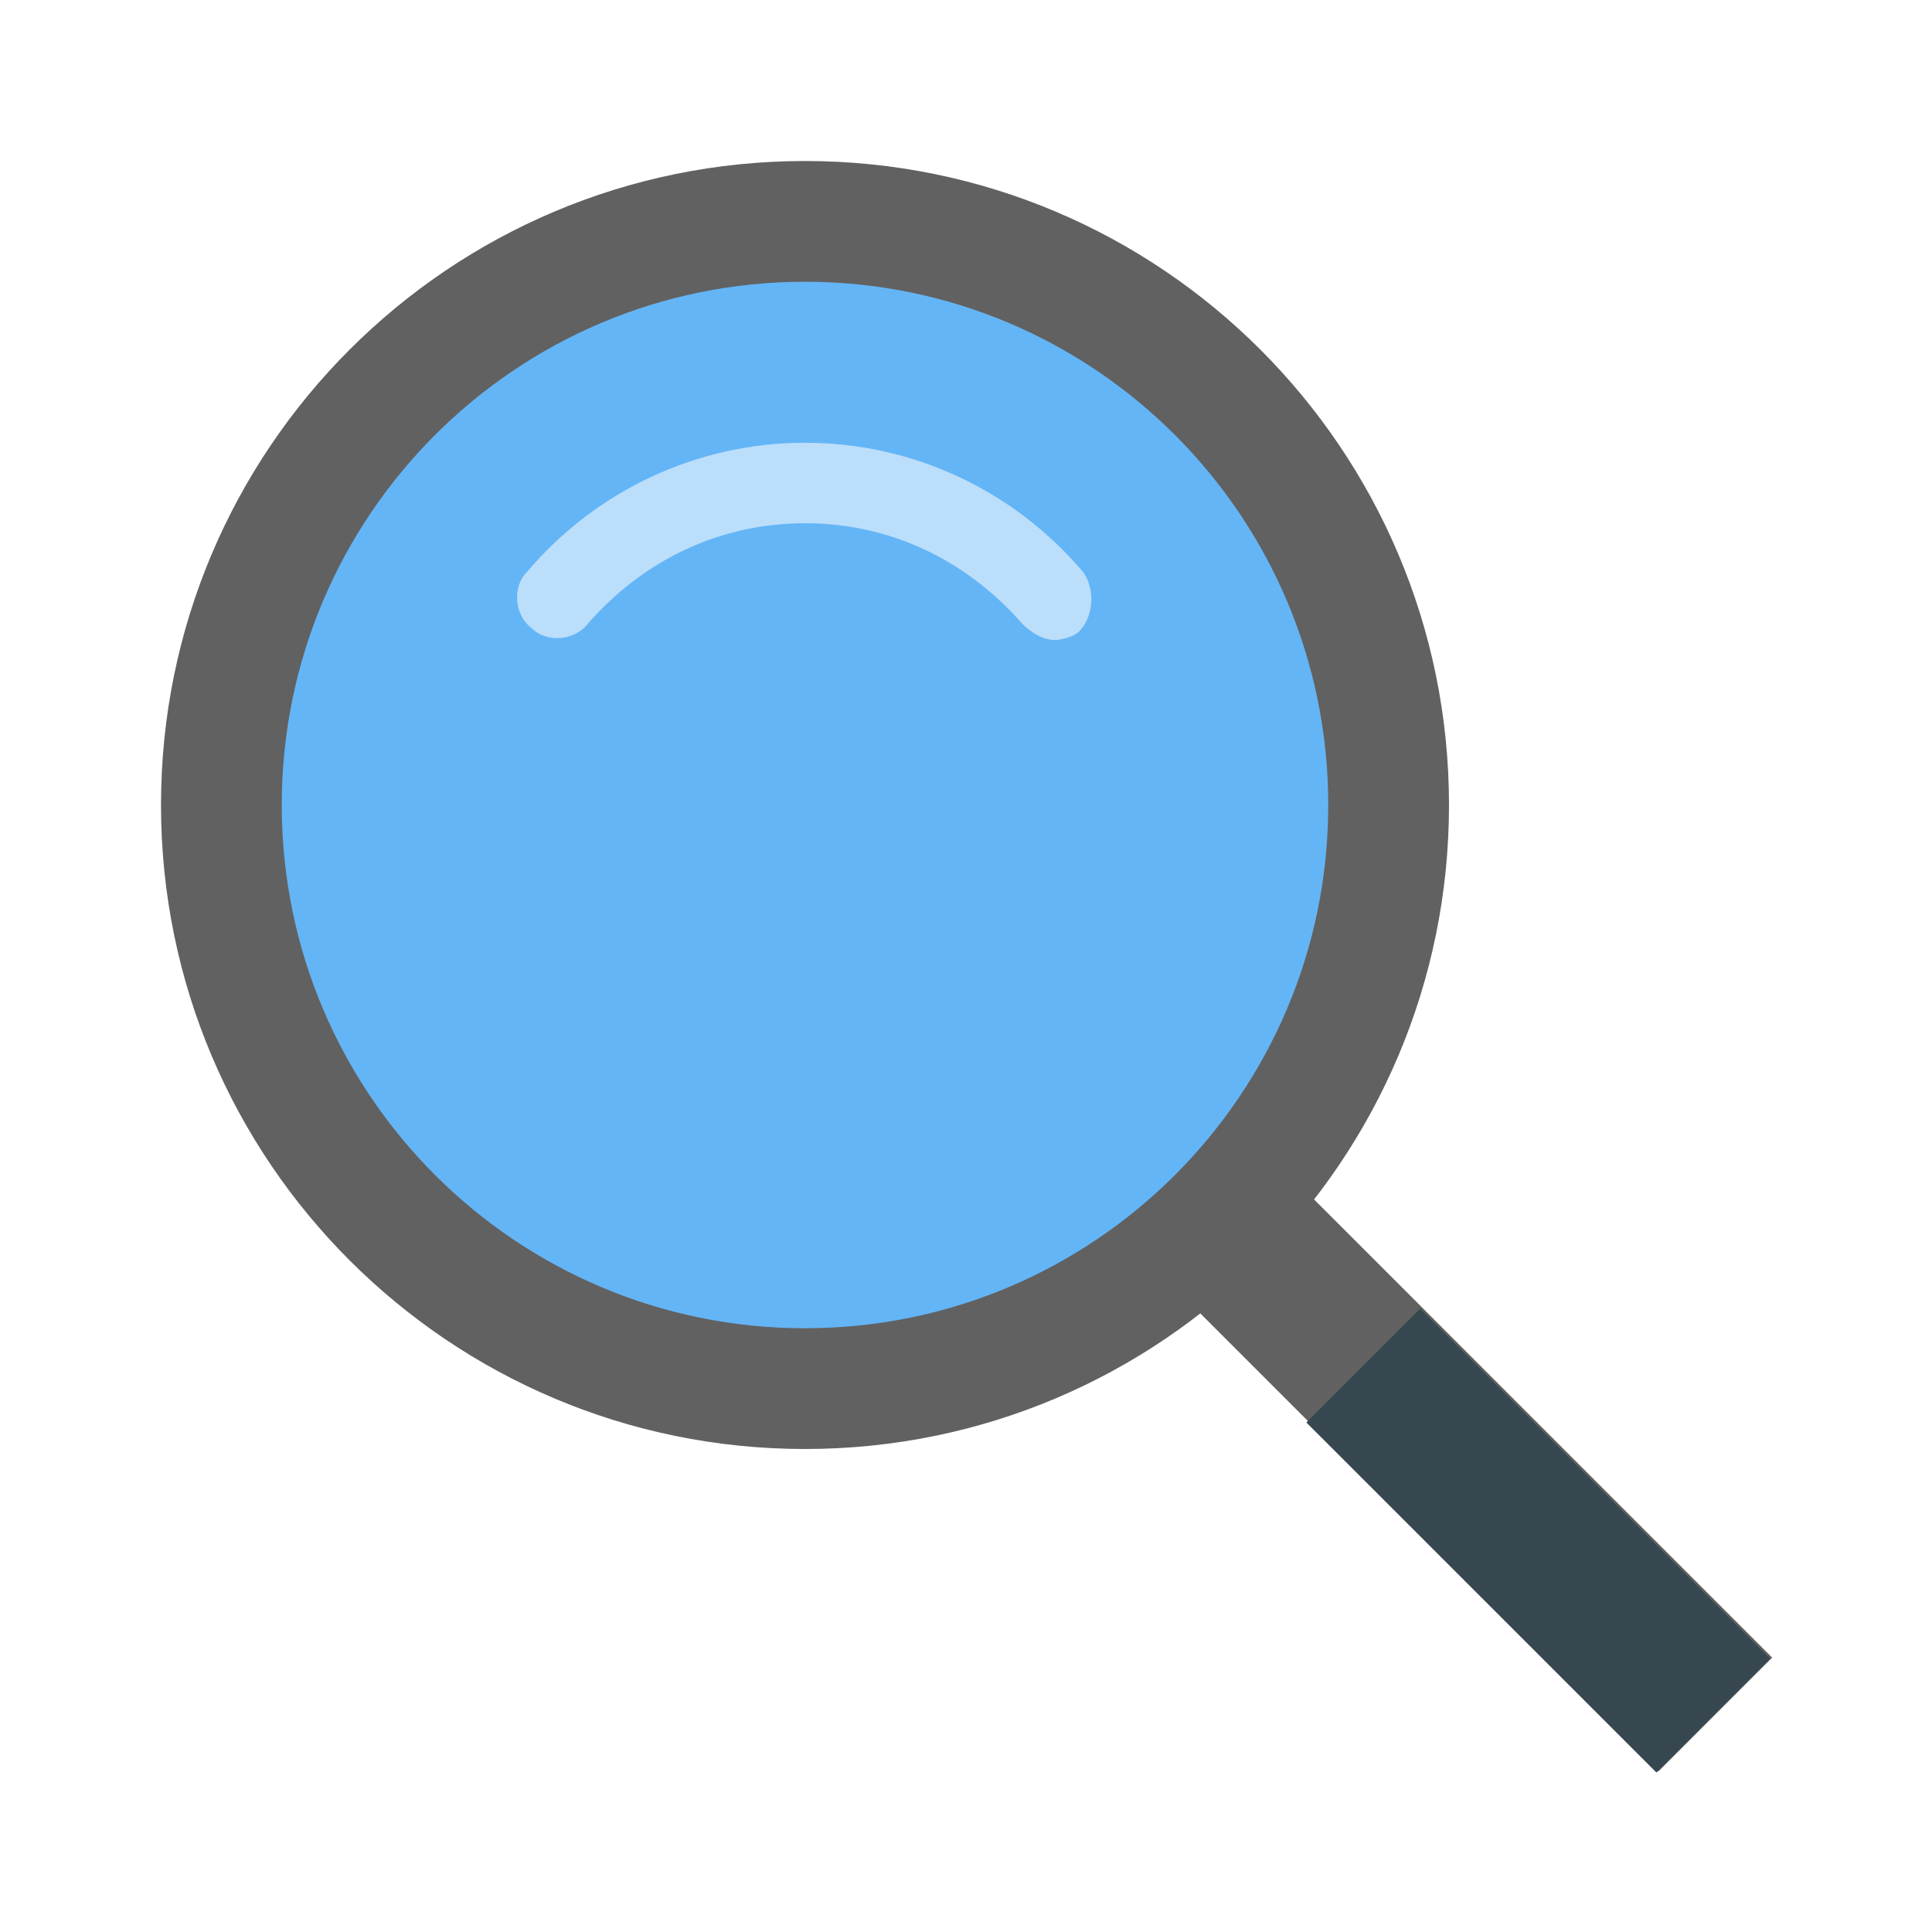
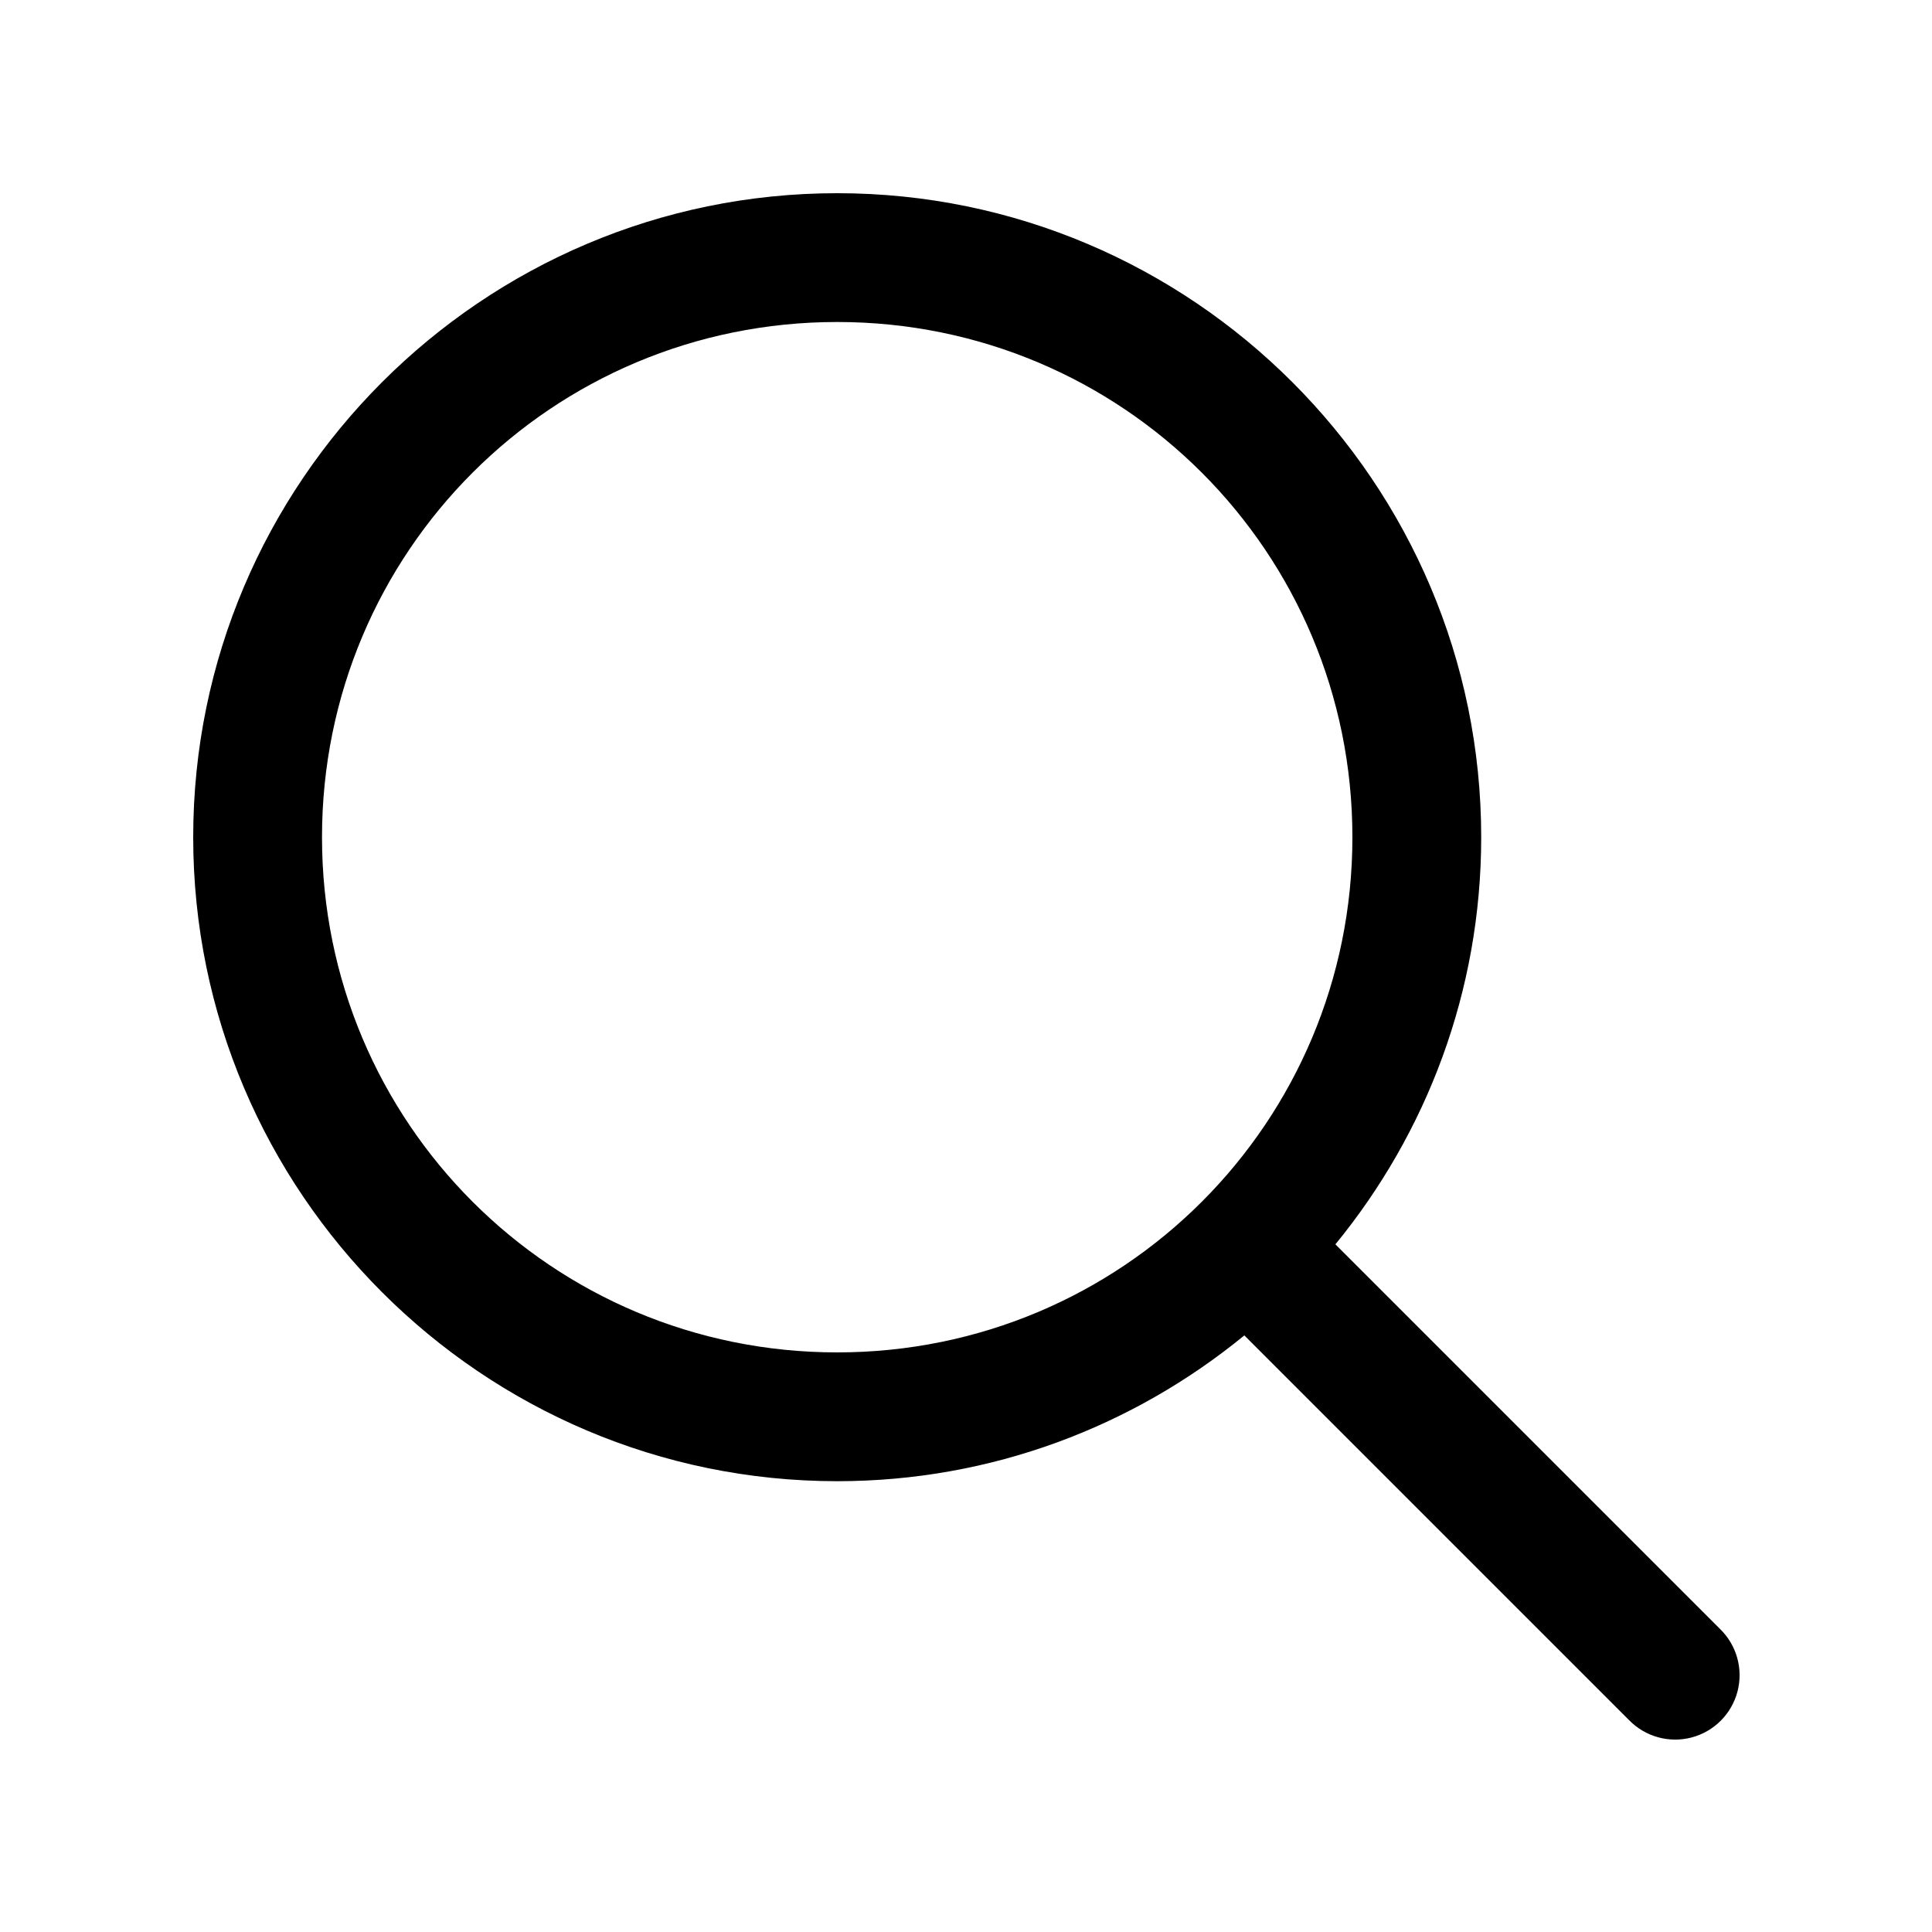
- <svg xmlns="http://www.w3.org/2000/svg" viewBox="0 0 48 48" width="24px" height="24px">
-   <path fill="#616161" d="M34.6 28.1H38.6V45.1H34.6z" transform="rotate(-45.001 36.586 36.587)" />
-   <path fill="#616161" d="M20 4A16 16 0 1 0 20 36A16 16 0 1 0 20 4Z" />
-   <path fill="#37474F" d="M36.2 32.1H40.2V44.4H36.2z" transform="rotate(-45.001 38.24 38.24)" />
-   <path fill="#64B5F6" d="M20 7A13 13 0 1 0 20 33A13 13 0 1 0 20 7Z" />
-   <path fill="#BBDEFB" d="M26.9,14.2c-1.7-2-4.2-3.2-6.9-3.2s-5.2,1.2-6.9,3.2c-0.4,0.4-0.3,1.1,0.1,1.4c0.4,0.4,1.1,0.3,1.4-0.1C16,13.9,17.9,13,20,13s4,0.9,5.4,2.5c0.2,0.2,0.5,0.4,0.8,0.4c0.2,0,0.5-0.1,0.6-0.2C27.2,15.3,27.2,14.6,26.9,14.2z" />
+ <svg xmlns="http://www.w3.org/2000/svg" viewBox="0 0 30 30" width="24px" height="24px">
+   <path d="M 13 3 C 7.489 3 3 7.489 3 13 C 3 18.511 7.489 23 13 23 C 15.397 23 17.597 22.149 19.322 20.736 L 25.293 26.707 A 1 1 0 1 0 26.707 25.293 L 20.736 19.322 C 22.149 17.597 23 15.397 23 13 C 23 7.489 18.511 3 13 3 z M 13 5 C 17.43 5 21 8.57 21 13 C 21 17.43 17.43 21 13 21 C 8.57 21 5 17.43 5 13 C 5 8.57 8.57 5 13 5 z" />
</svg>
